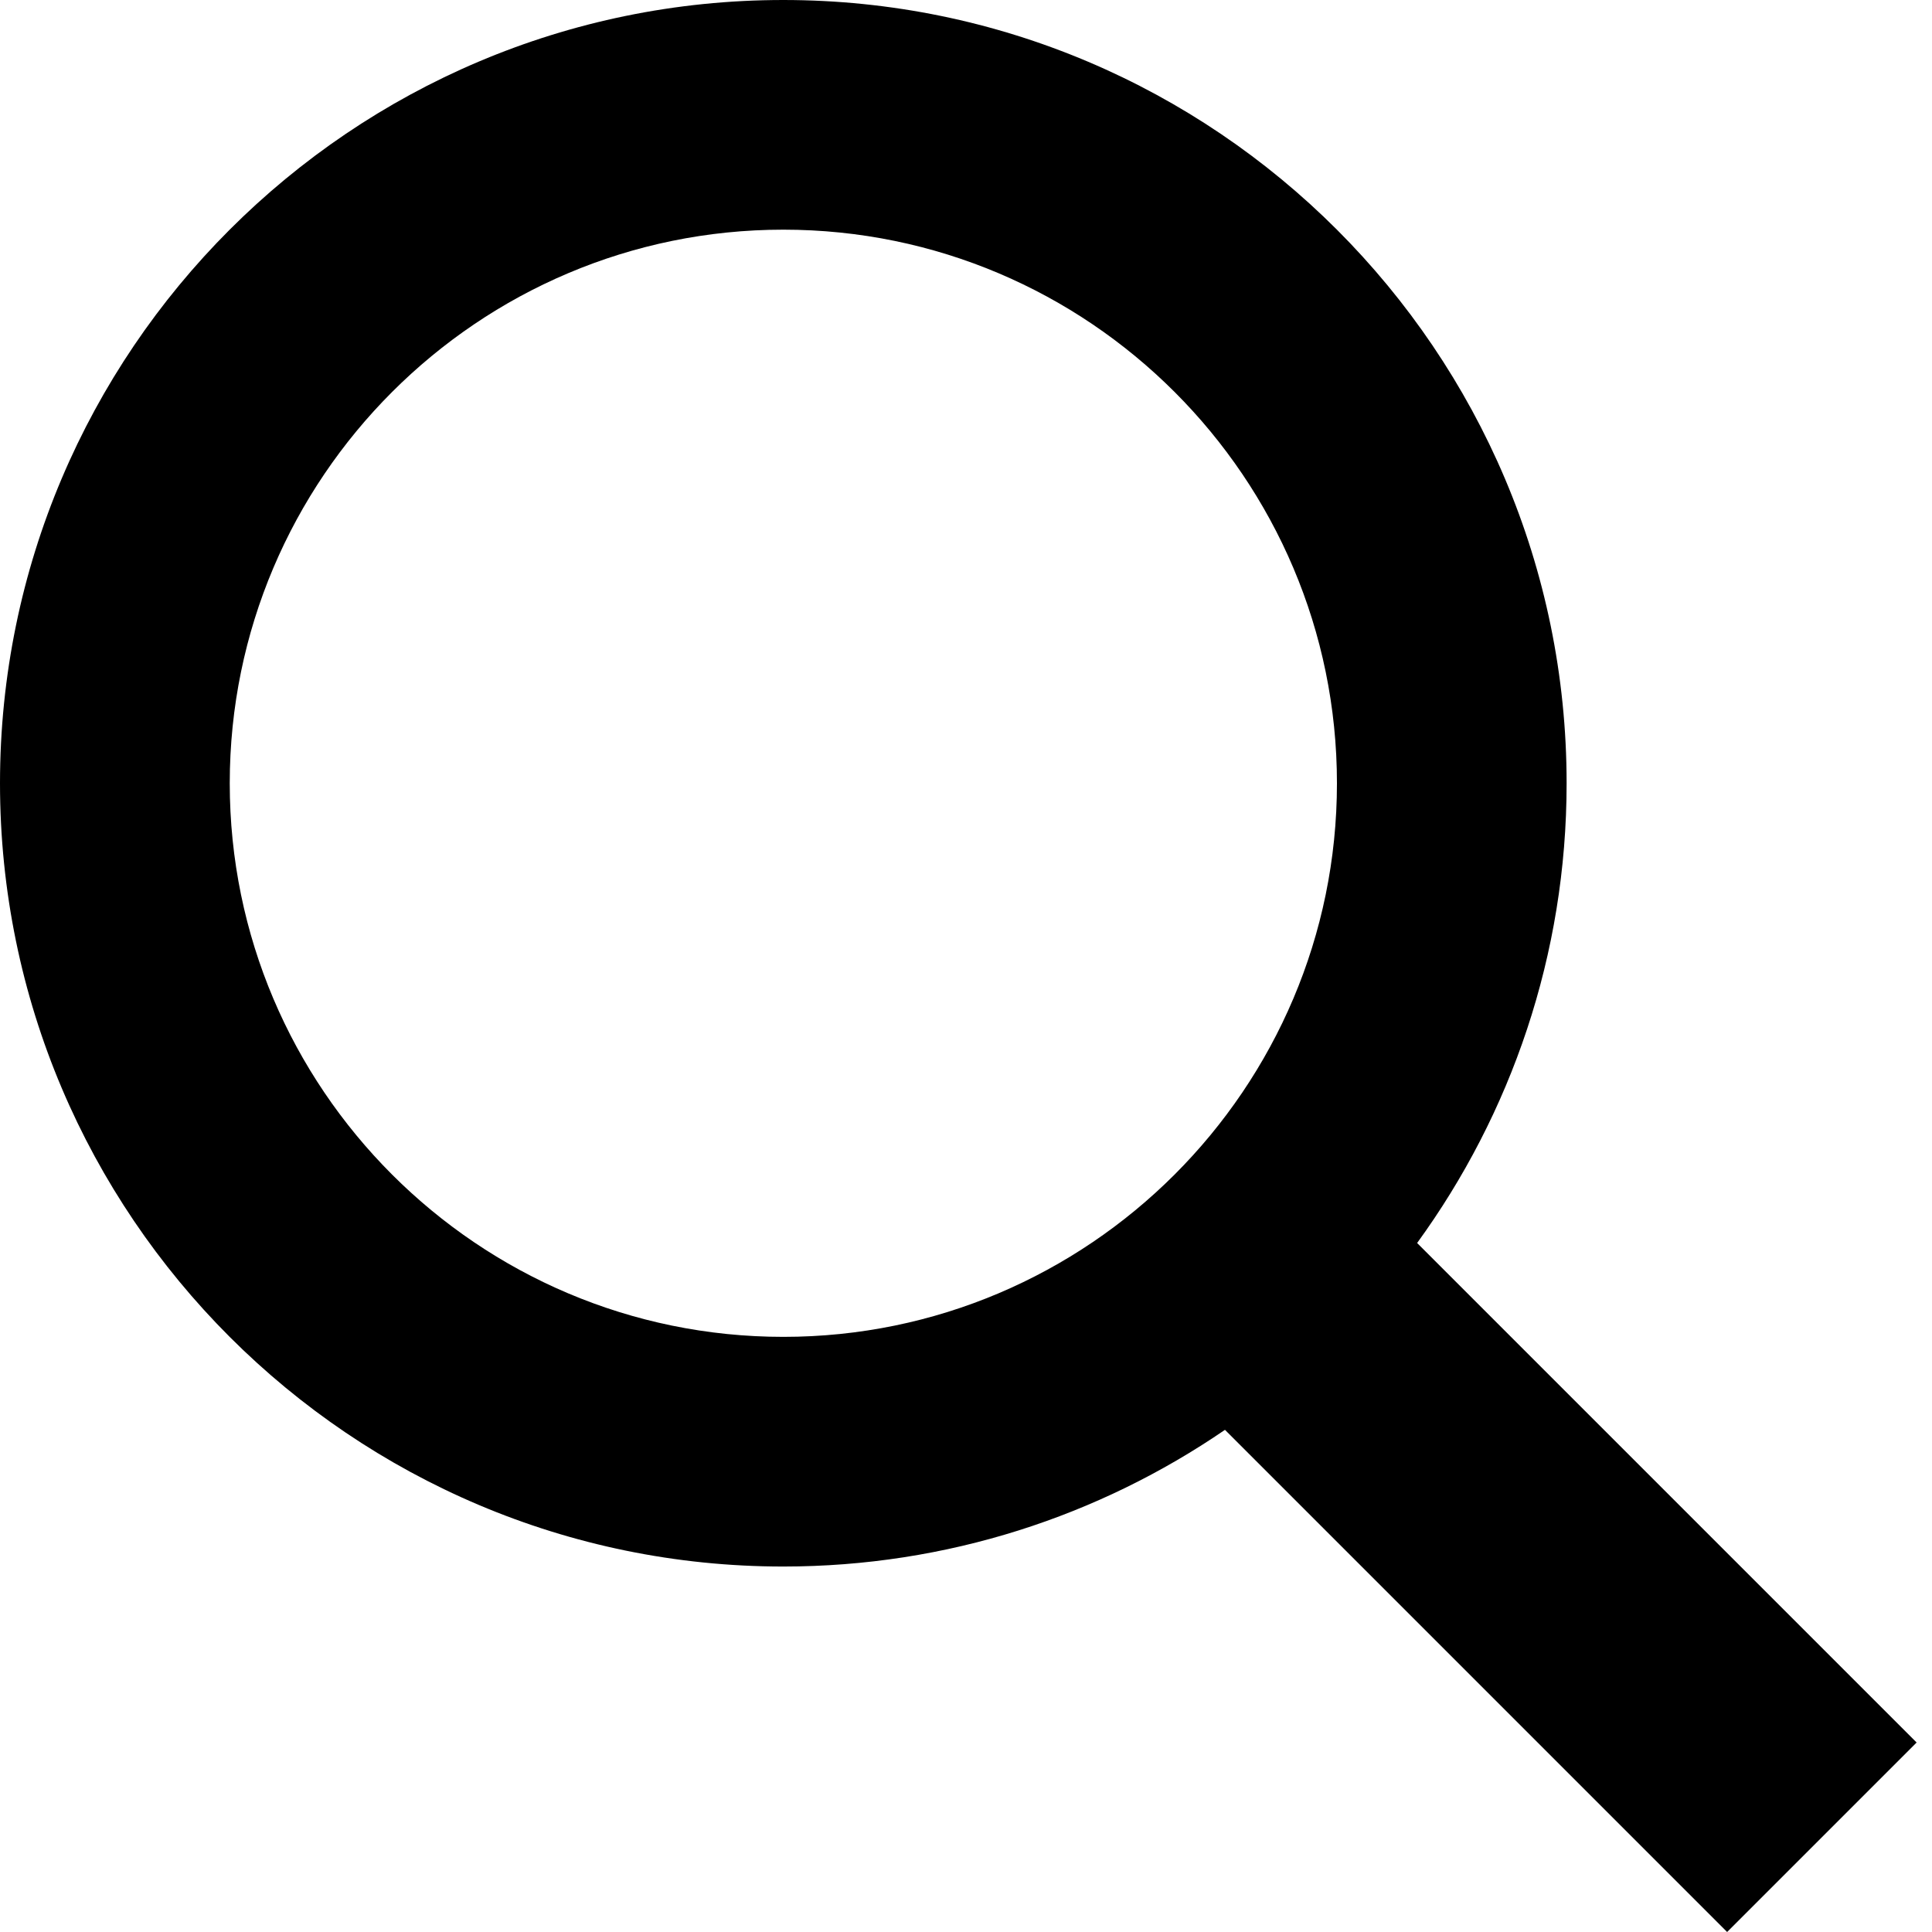
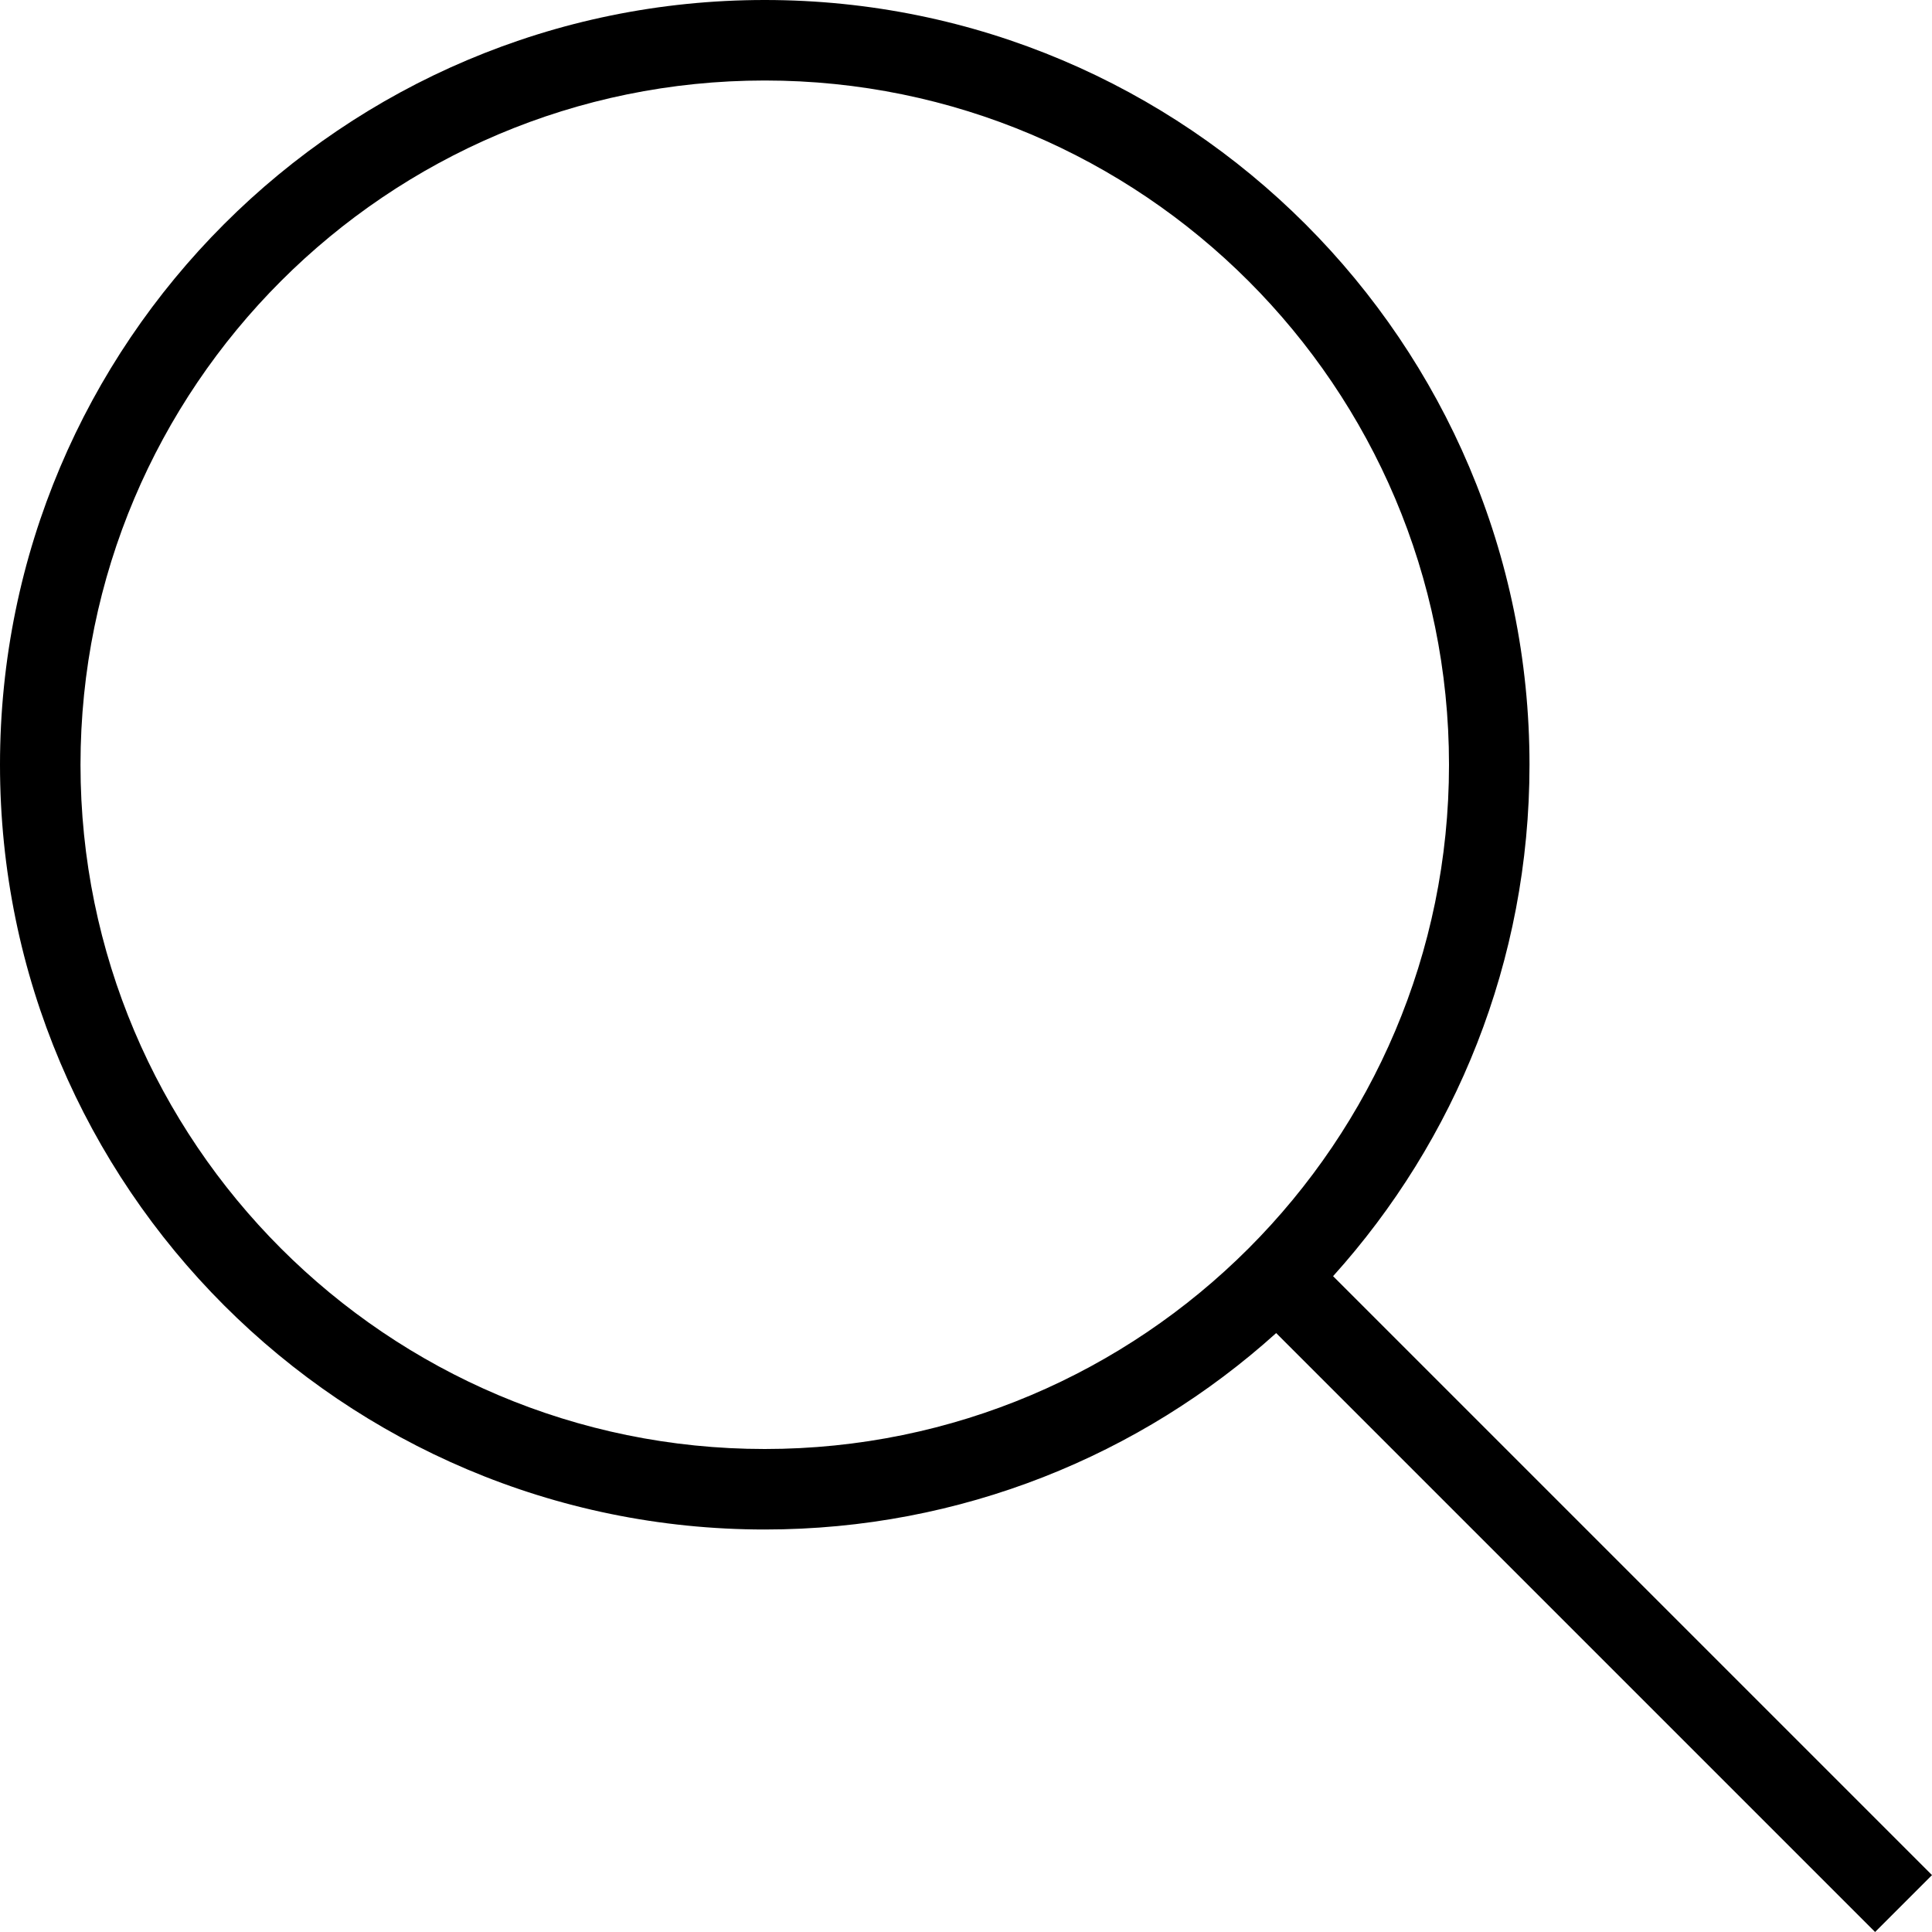
- <svg xmlns="http://www.w3.org/2000/svg" width="24" height="24" viewBox="0 0 24 24">
-   <path d="M23.809 21.646l-6.205-6.205c1.167-1.605 1.857-3.579 1.857-5.711 0-5.365-4.365-9.73-9.731-9.73-5.365 0-9.73 4.365-9.73 9.73 0 5.366 4.365 9.73 9.73 9.73 2.034 0 3.923-.627 5.487-1.698l6.238 6.238 2.354-2.354zm-20.955-11.916c0-3.792 3.085-6.877 6.877-6.877s6.877 3.085 6.877 6.877-3.085 6.877-6.877 6.877c-3.793 0-6.877-3.085-6.877-6.877z" />
+ <svg xmlns="http://www.w3.org/2000/svg" width="24" height="24" fill-rule="evenodd" clip-rule="evenodd">
+   <path d="M15.853 16.56c-1.683 1.517-3.911 2.44-6.353 2.44-5.243 0-9.5-4.257-9.5-9.5s4.257-9.5 9.5-9.5 9.5 4.257 9.5 9.5c0 2.442-.923 4.67-2.44 6.353l7.44 7.44-.707.707-7.44-7.44zm-6.353-15.56c4.691 0 8.5 3.809 8.5 8.5s-3.809 8.5-8.5 8.5-8.5-3.809-8.5-8.5 3.809-8.5 8.5-8.5z" />
</svg>
